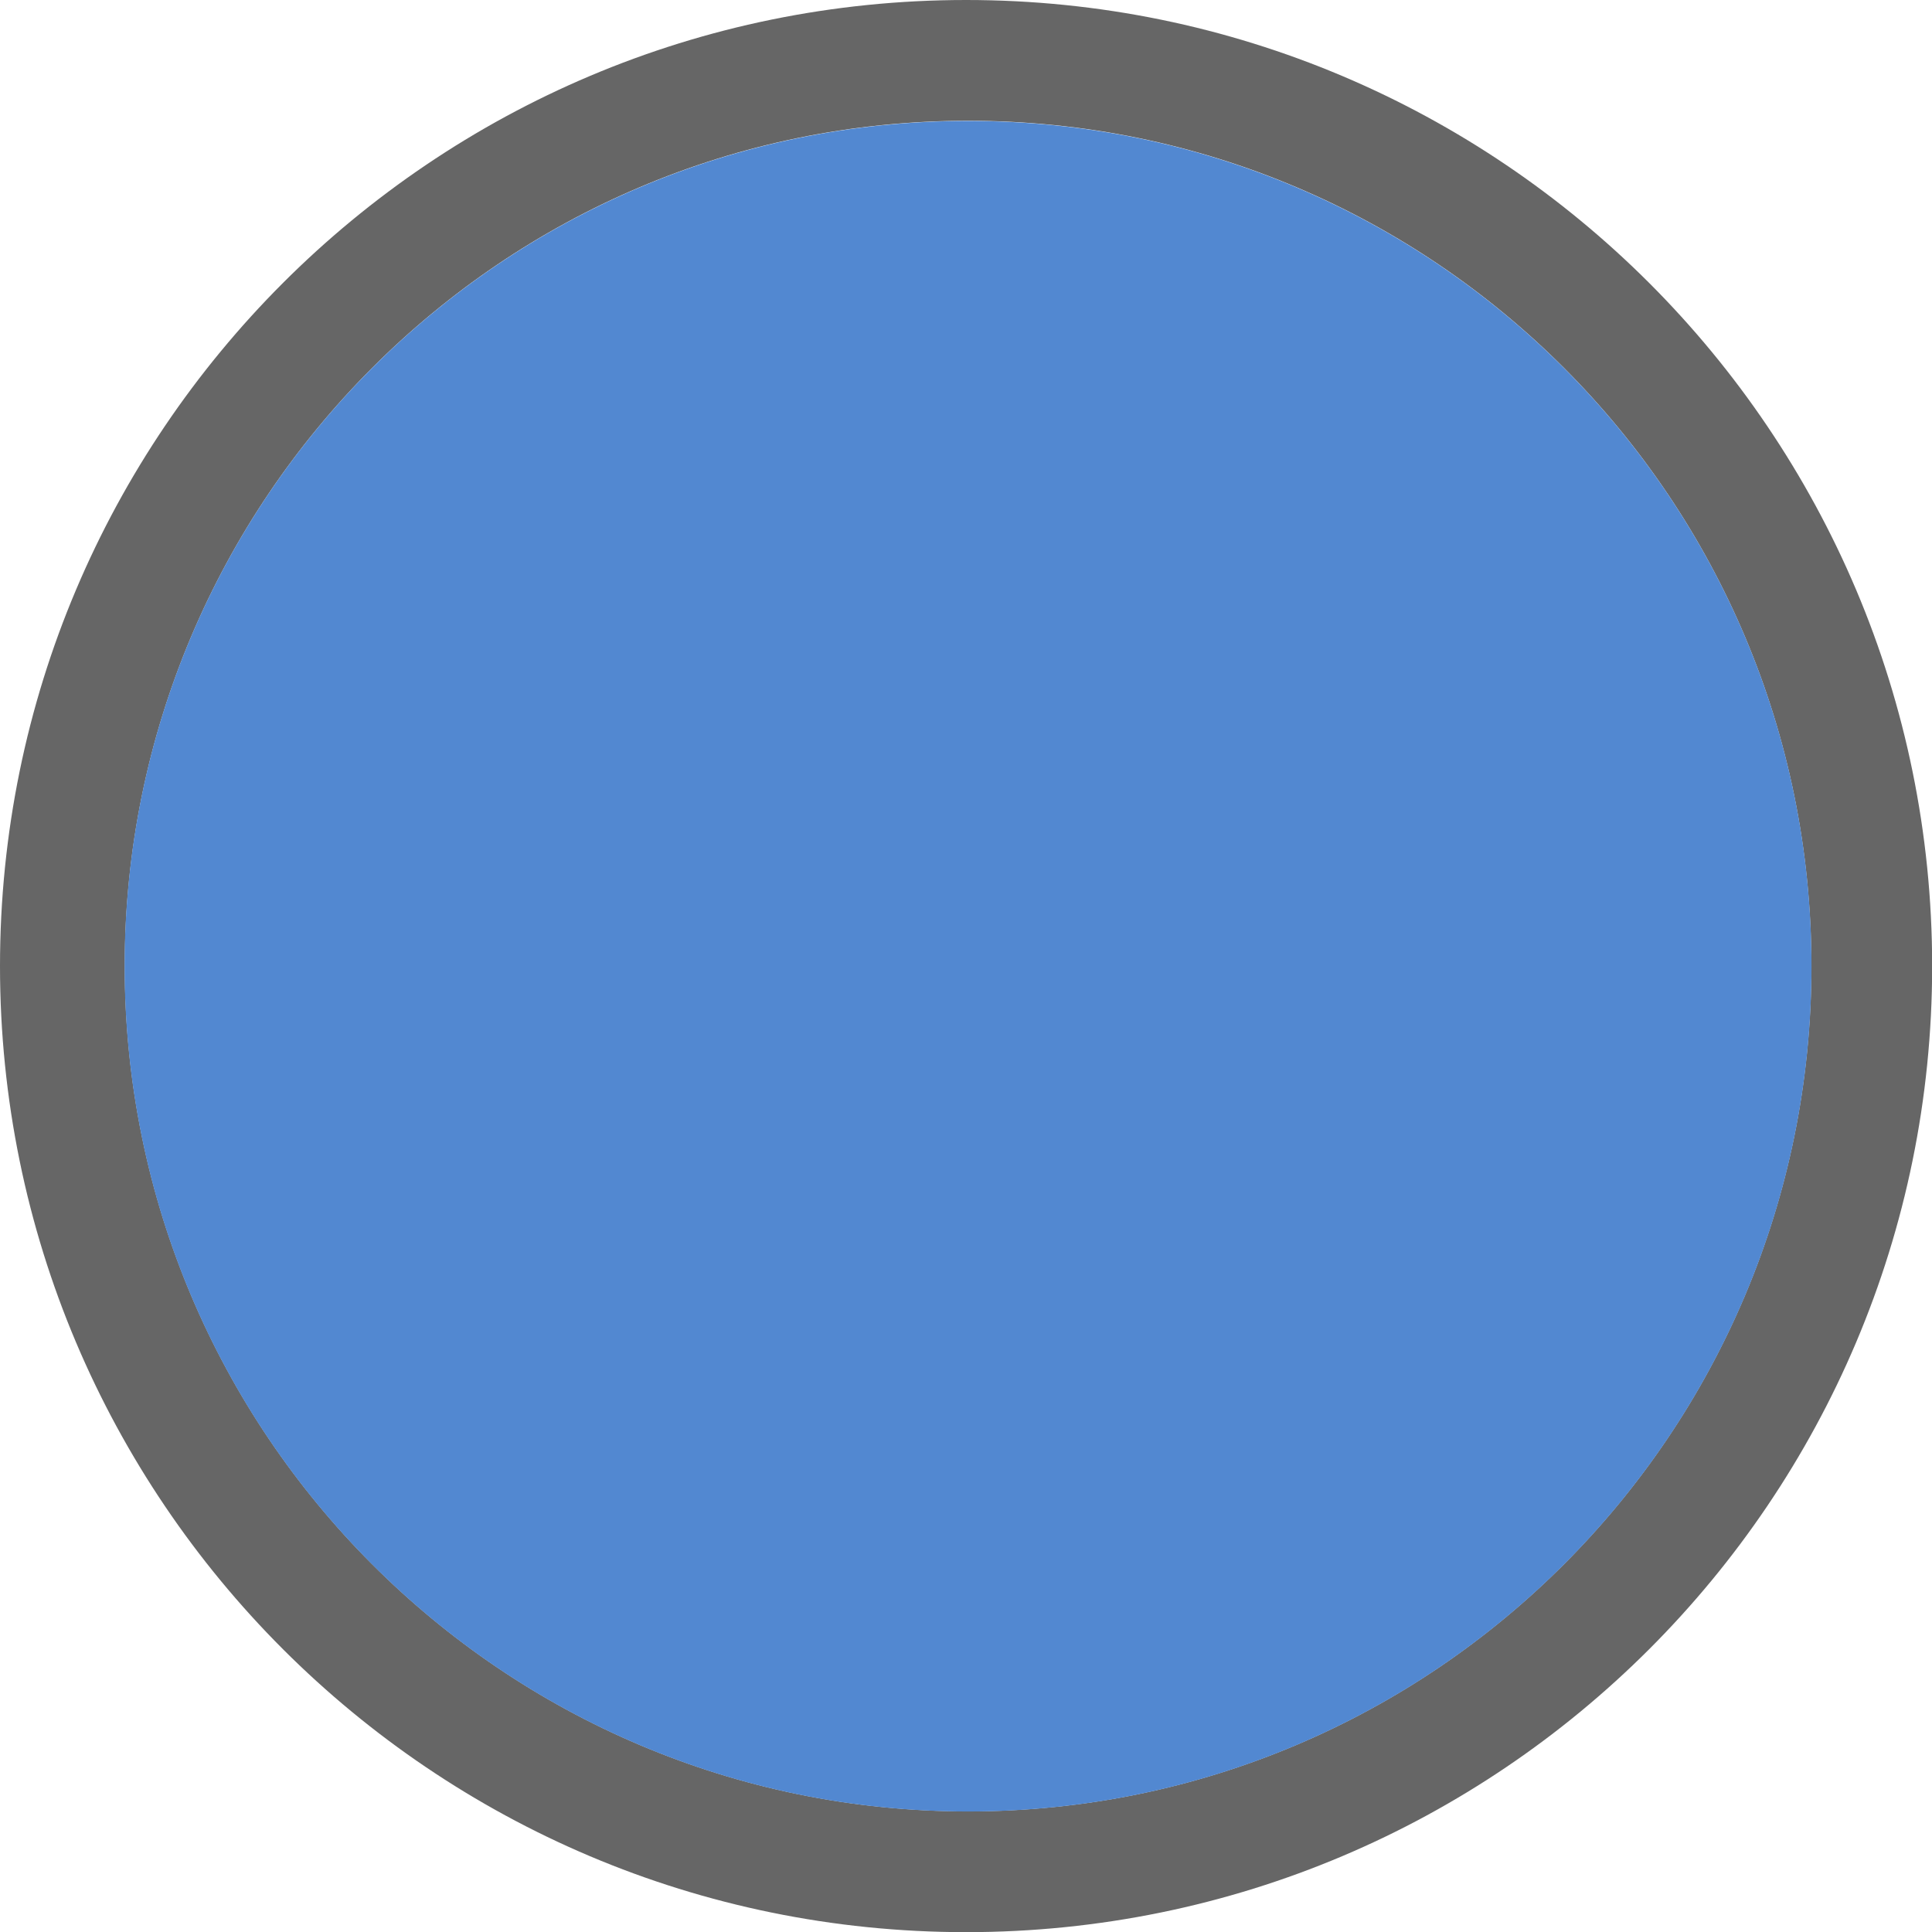
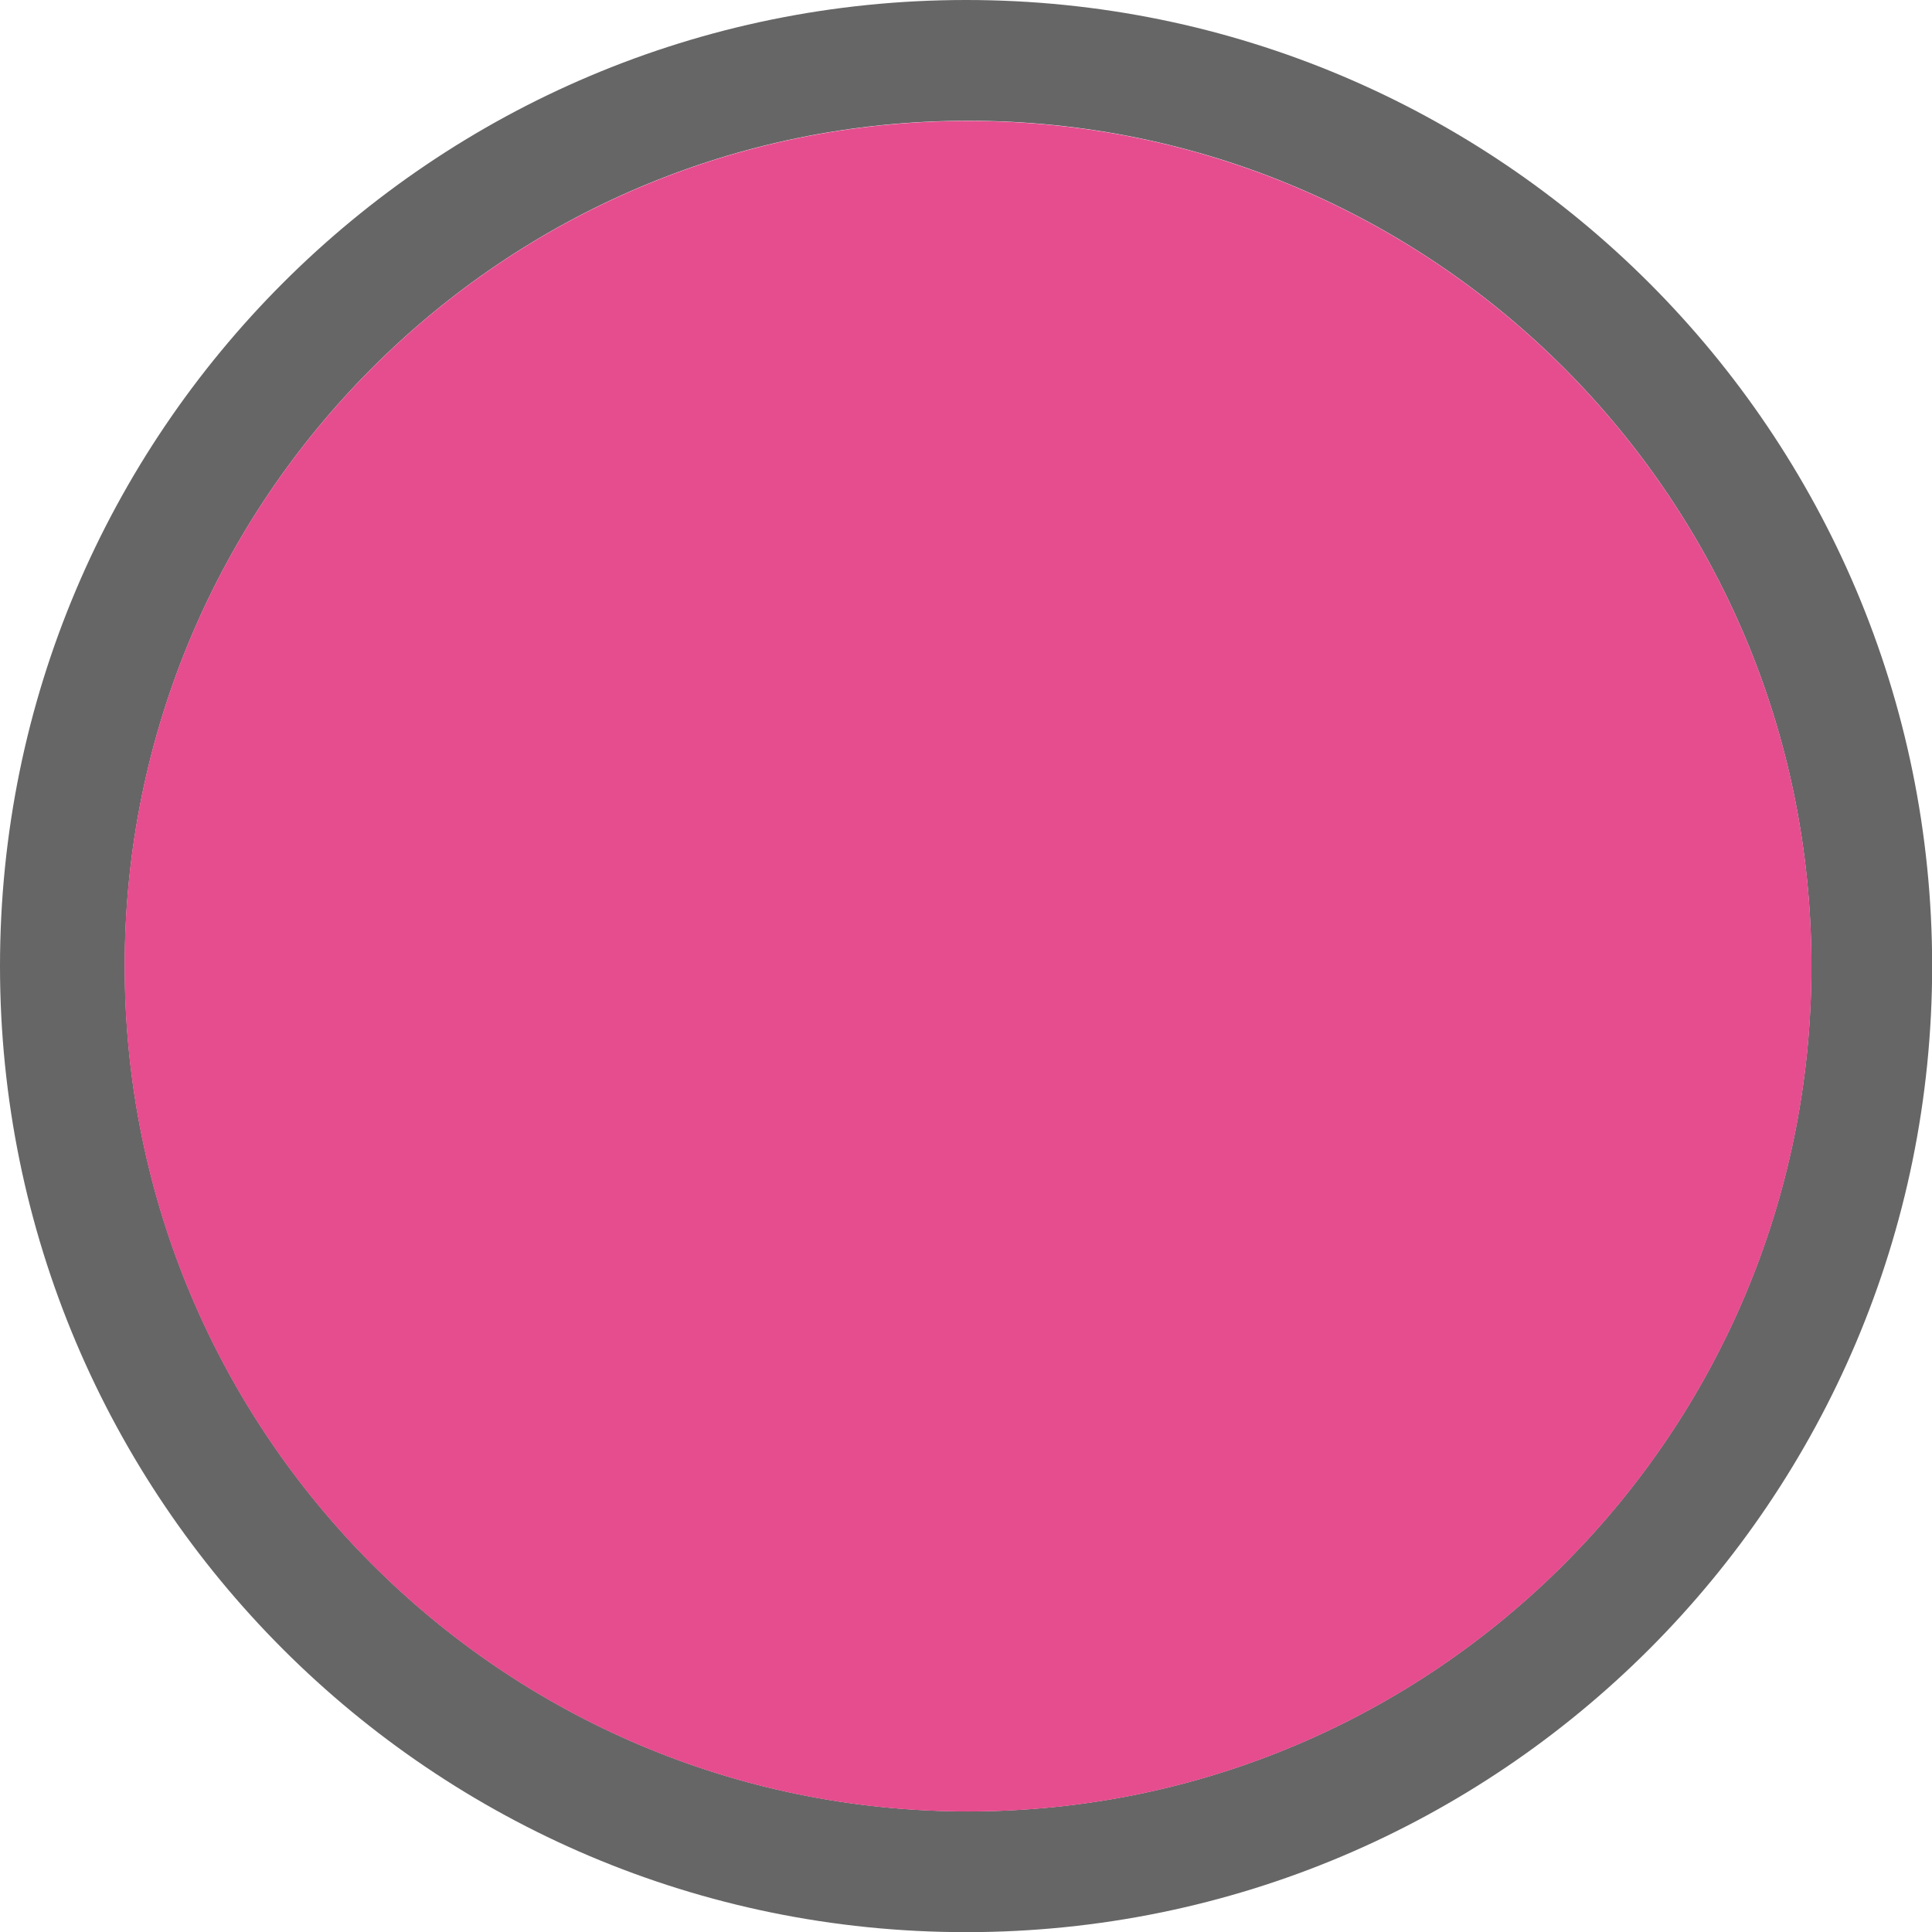
<svg xmlns="http://www.w3.org/2000/svg" width="16" height="16" viewBox="0 0 4.233 4.233" version="1.1" id="svg8">
  <defs id="defs2" />
  <path id="ellipse819" transform="scale(0.2645833)" d="M 8 0 A 8 8 0 0 0 0 8 A 8 8 0 0 0 8 16 A 8 8 0 0 0 16 8 A 8 8 0 0 0 8 0 z M 8.018 1 A 6.983 7 0 0 1 15 8 A 6.983 7 0 0 1 8.018 15 A 6.983 7 0 0 1 1.033 8 A 6.983 7 0 0 1 8.018 1 z " style="opacity:0.6;fill:#000000;fill-opacity:1;stroke:none;stroke-width:2;stroke-linecap:round;stroke-linejoin:round;stroke-miterlimit:4;stroke-dasharray:none;stroke-opacity:1;paint-order:normal" />
-   <ellipse ry="1.852" rx="1.848" style="opacity:1;fill:#5288d1;fill-opacity:1;stroke:none;stroke-width:0.529;stroke-linecap:round;stroke-linejoin:round;stroke-miterlimit:4;stroke-dasharray:none;stroke-opacity:1;paint-order:normal" id="path815" cx="2.121" cy="2.117" />
+   <ellipse ry="1.852" rx="1.848" style="opacity:1;fill:#e54d8e;fill-opacity:1;stroke:none;stroke-width:0.529;stroke-linecap:round;stroke-linejoin:round;stroke-miterlimit:4;stroke-dasharray:none;stroke-opacity:1;paint-order:normal" id="path815" cx="2.121" cy="2.117" />
</svg>
